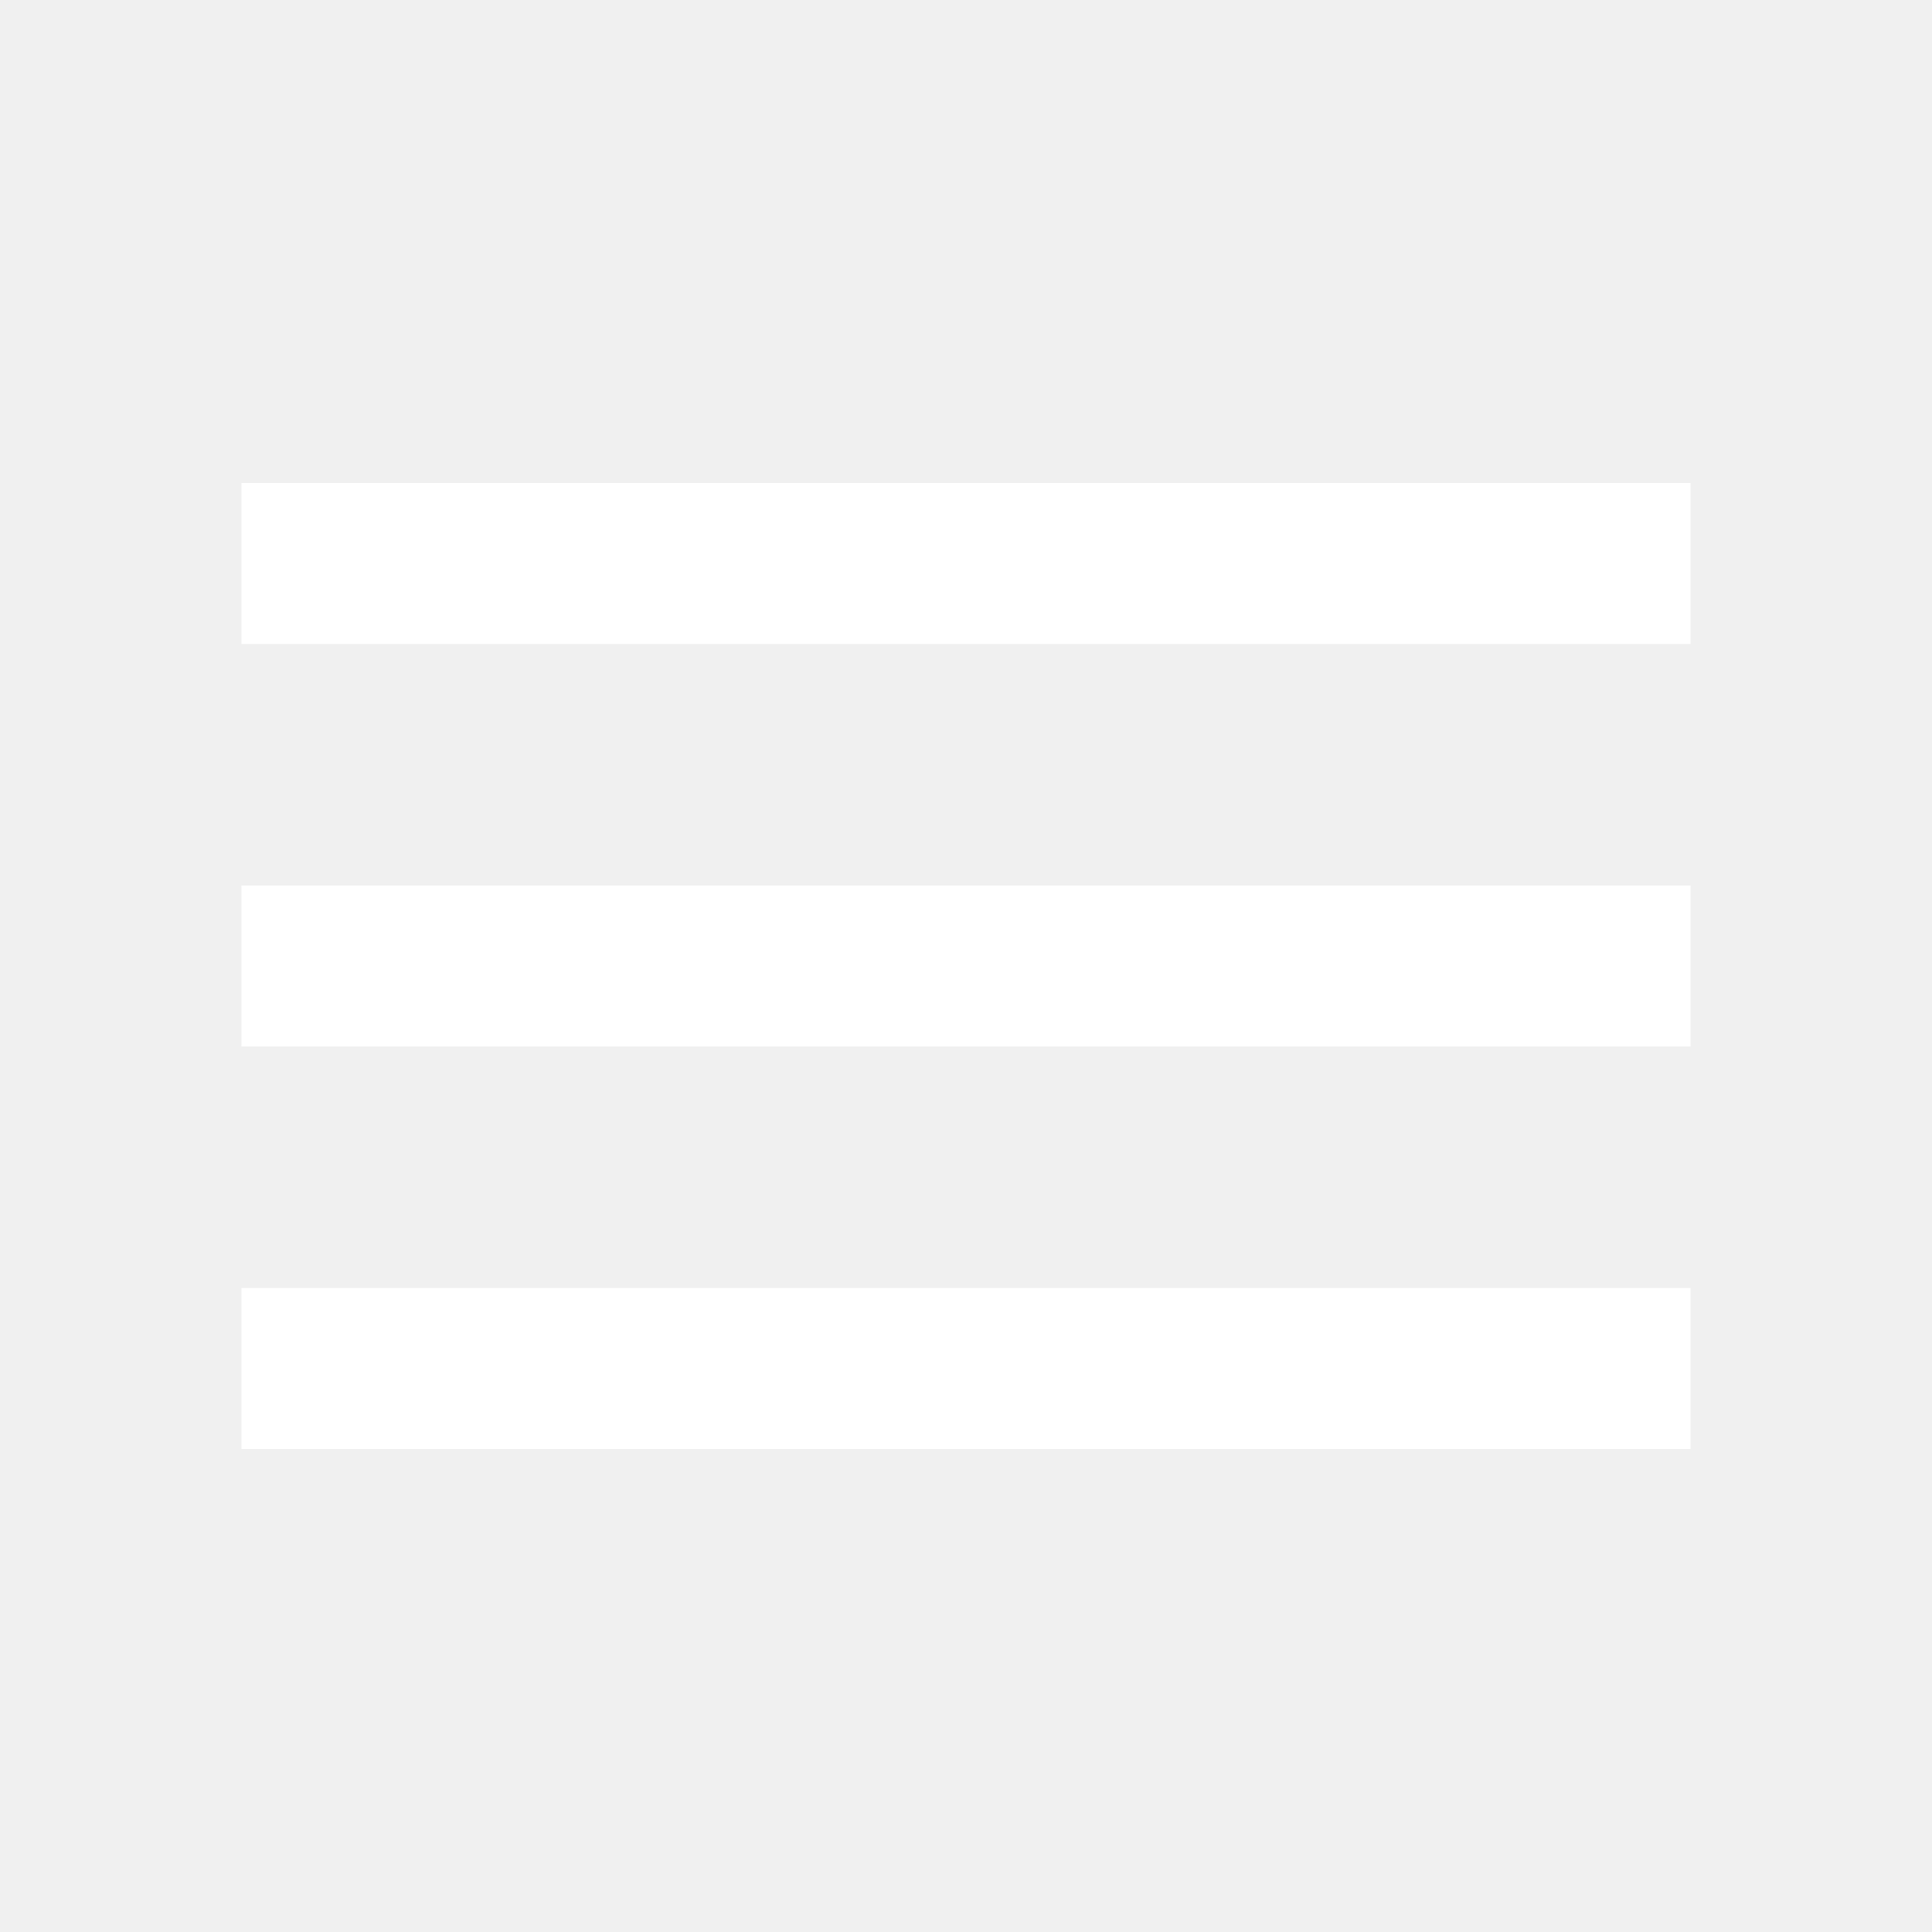
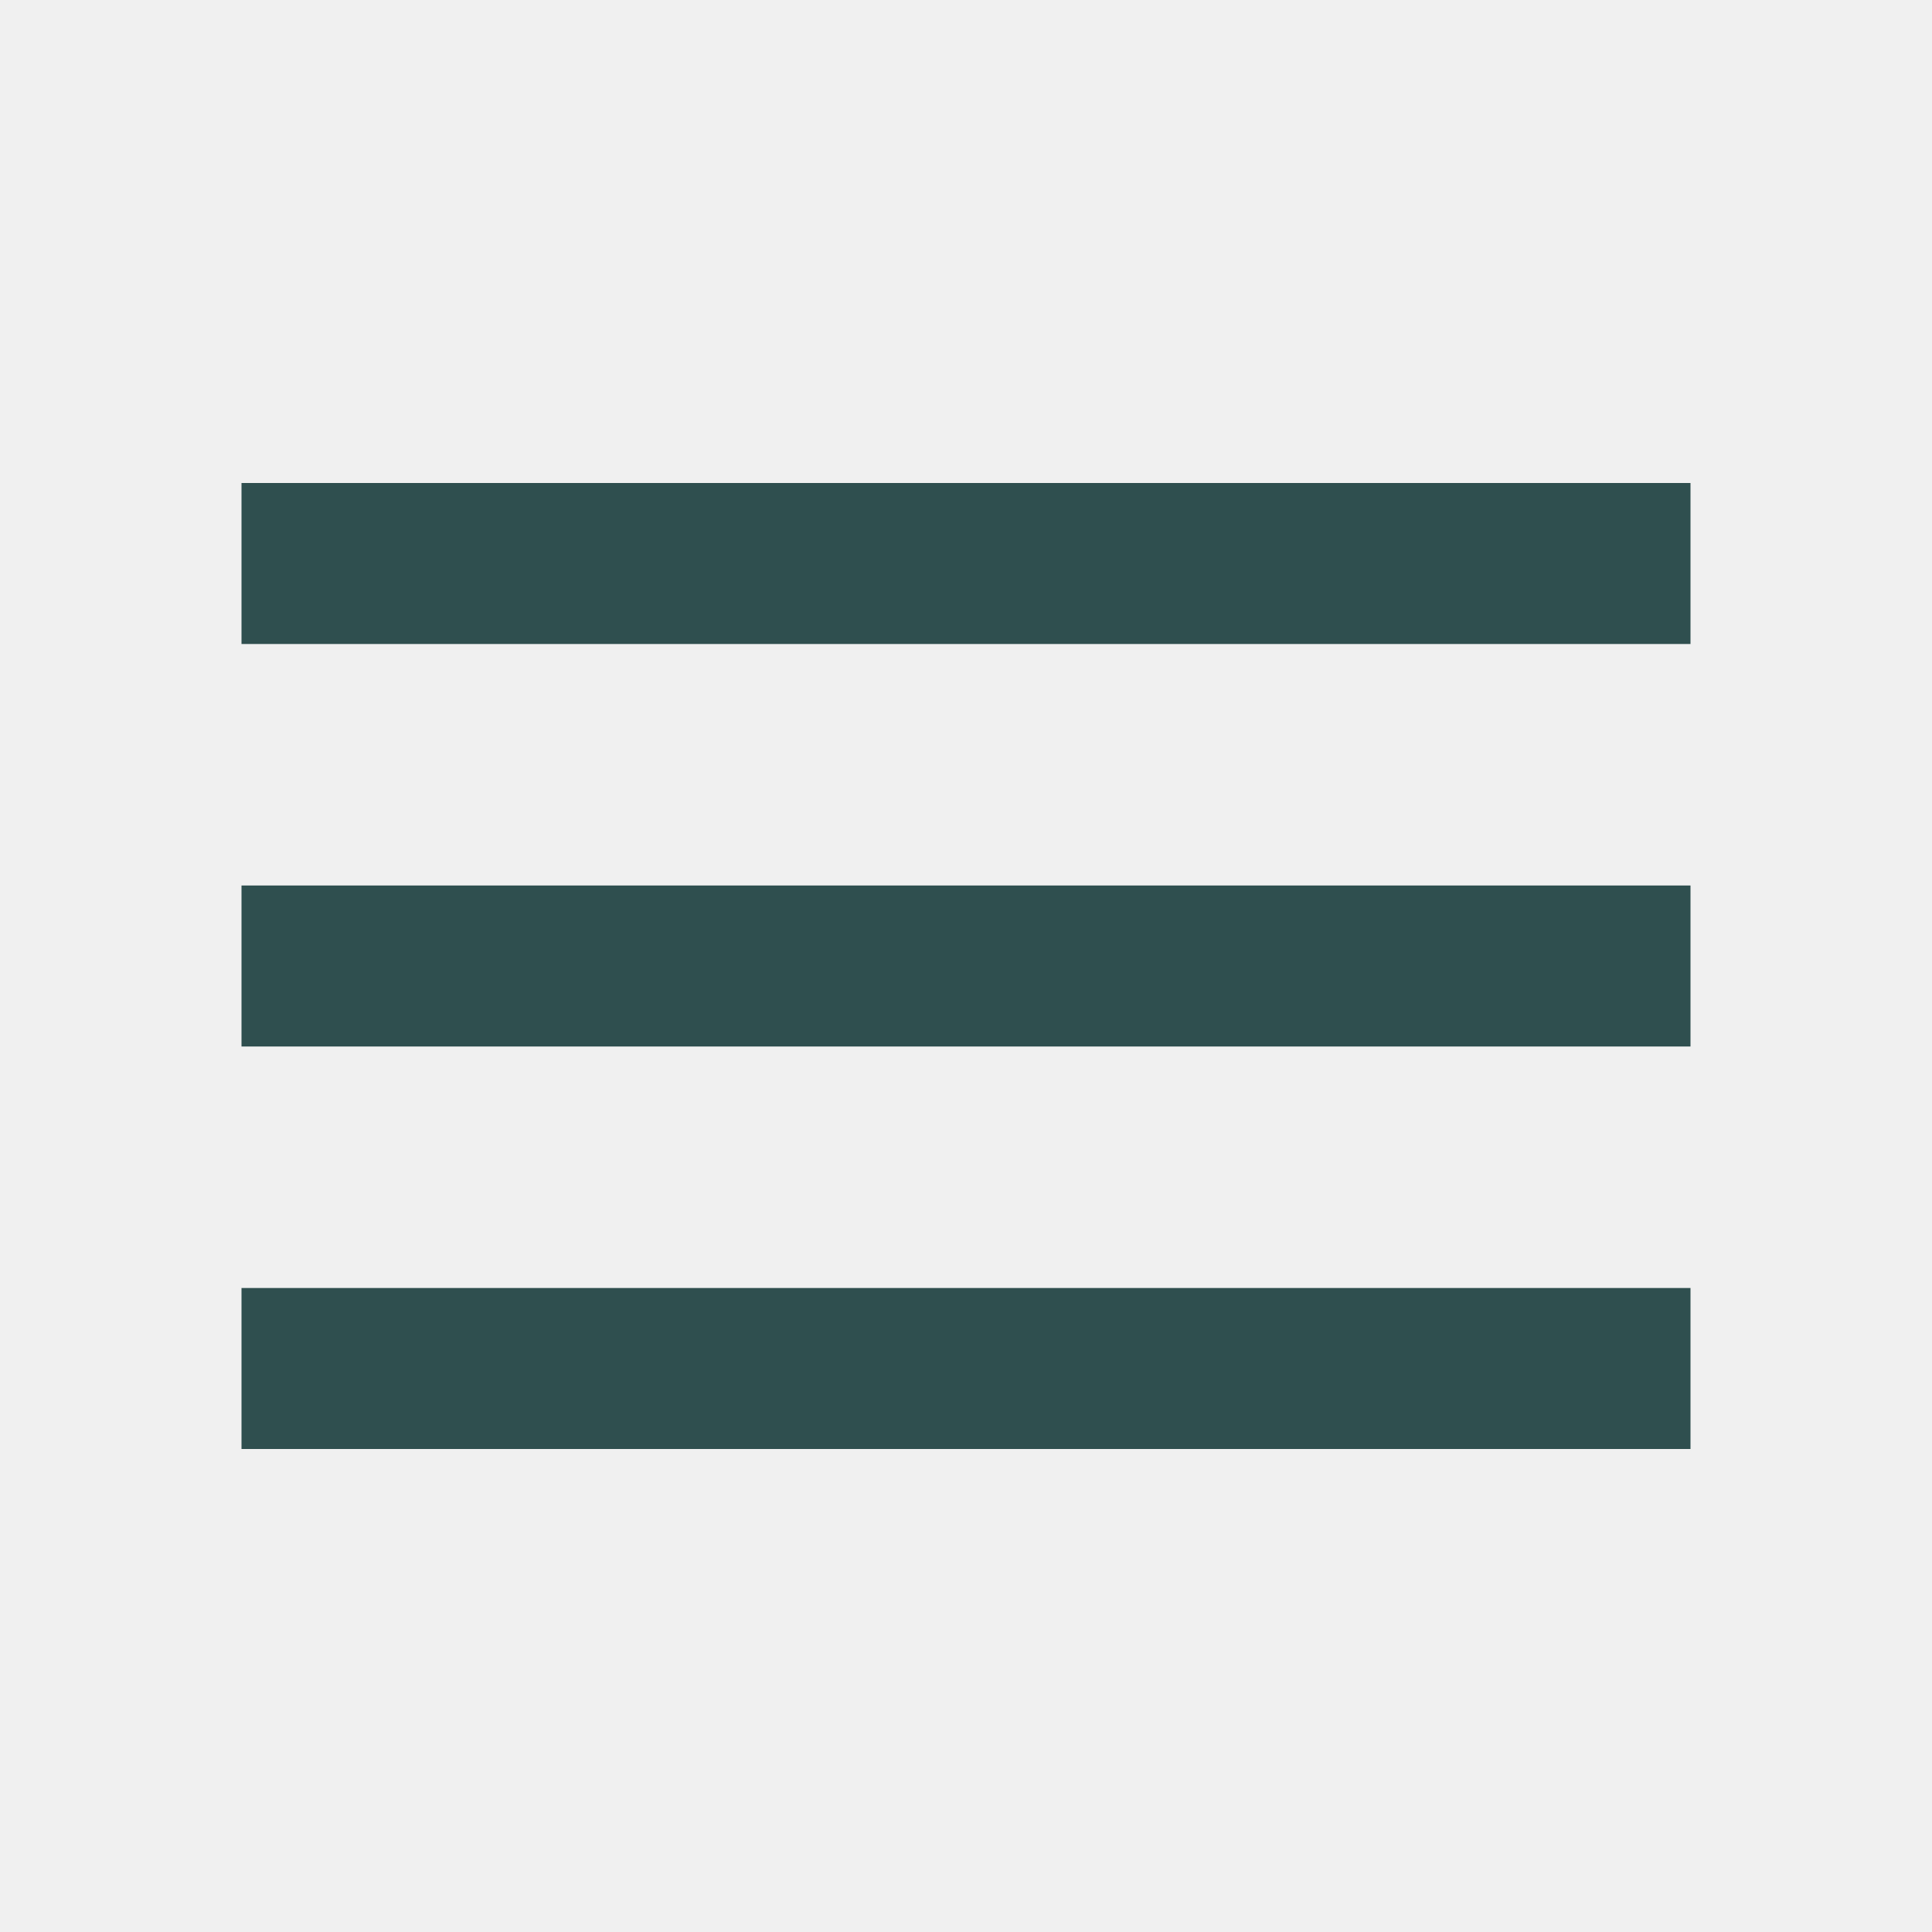
<svg xmlns="http://www.w3.org/2000/svg" width="24" height="24" viewBox="0 0 24 24" fill="none">
-   <path fill-rule="evenodd" clip-rule="evenodd" d="M3 8V6H21V8H3ZM3 13H21V11H3V13ZM3 18H21V16H3V18Z" fill="white" />
+   <path fill-rule="evenodd" clip-rule="evenodd" d="M3 8V6H21V8H3ZM3 13H21V11H3V13ZM3 18H21V16H3V18Z" fill="darkslategrey" />
</svg>
